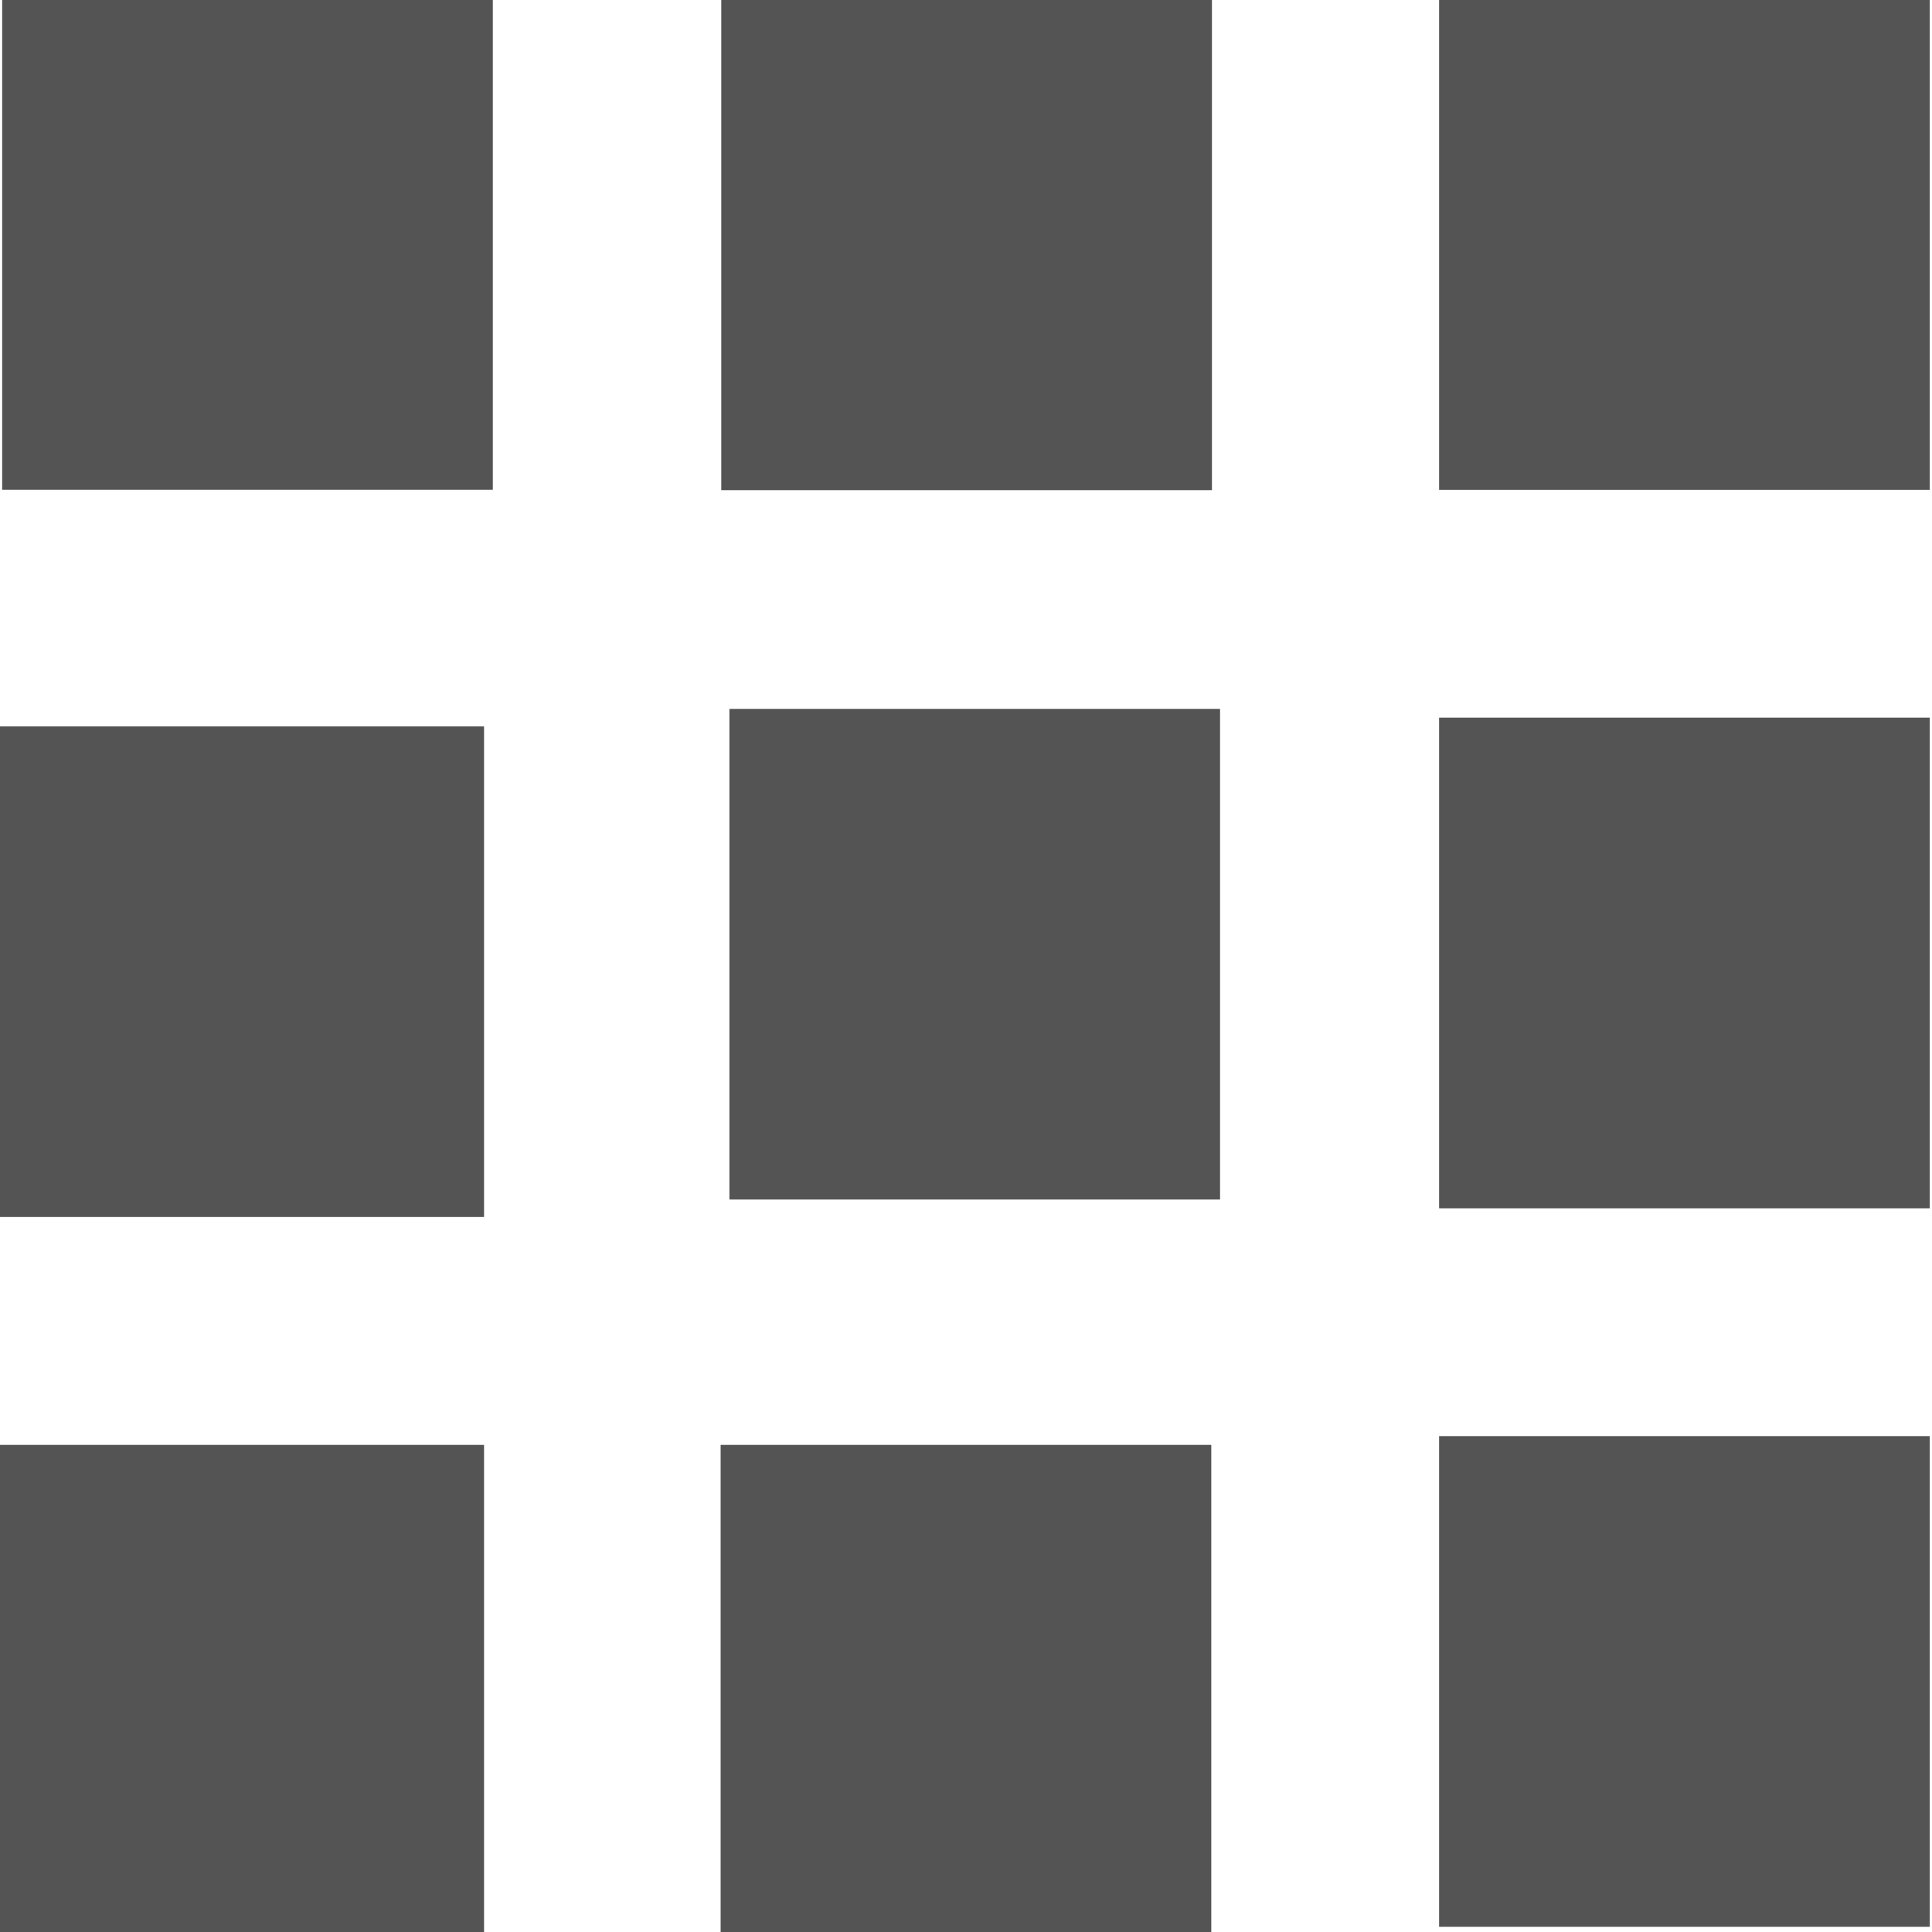
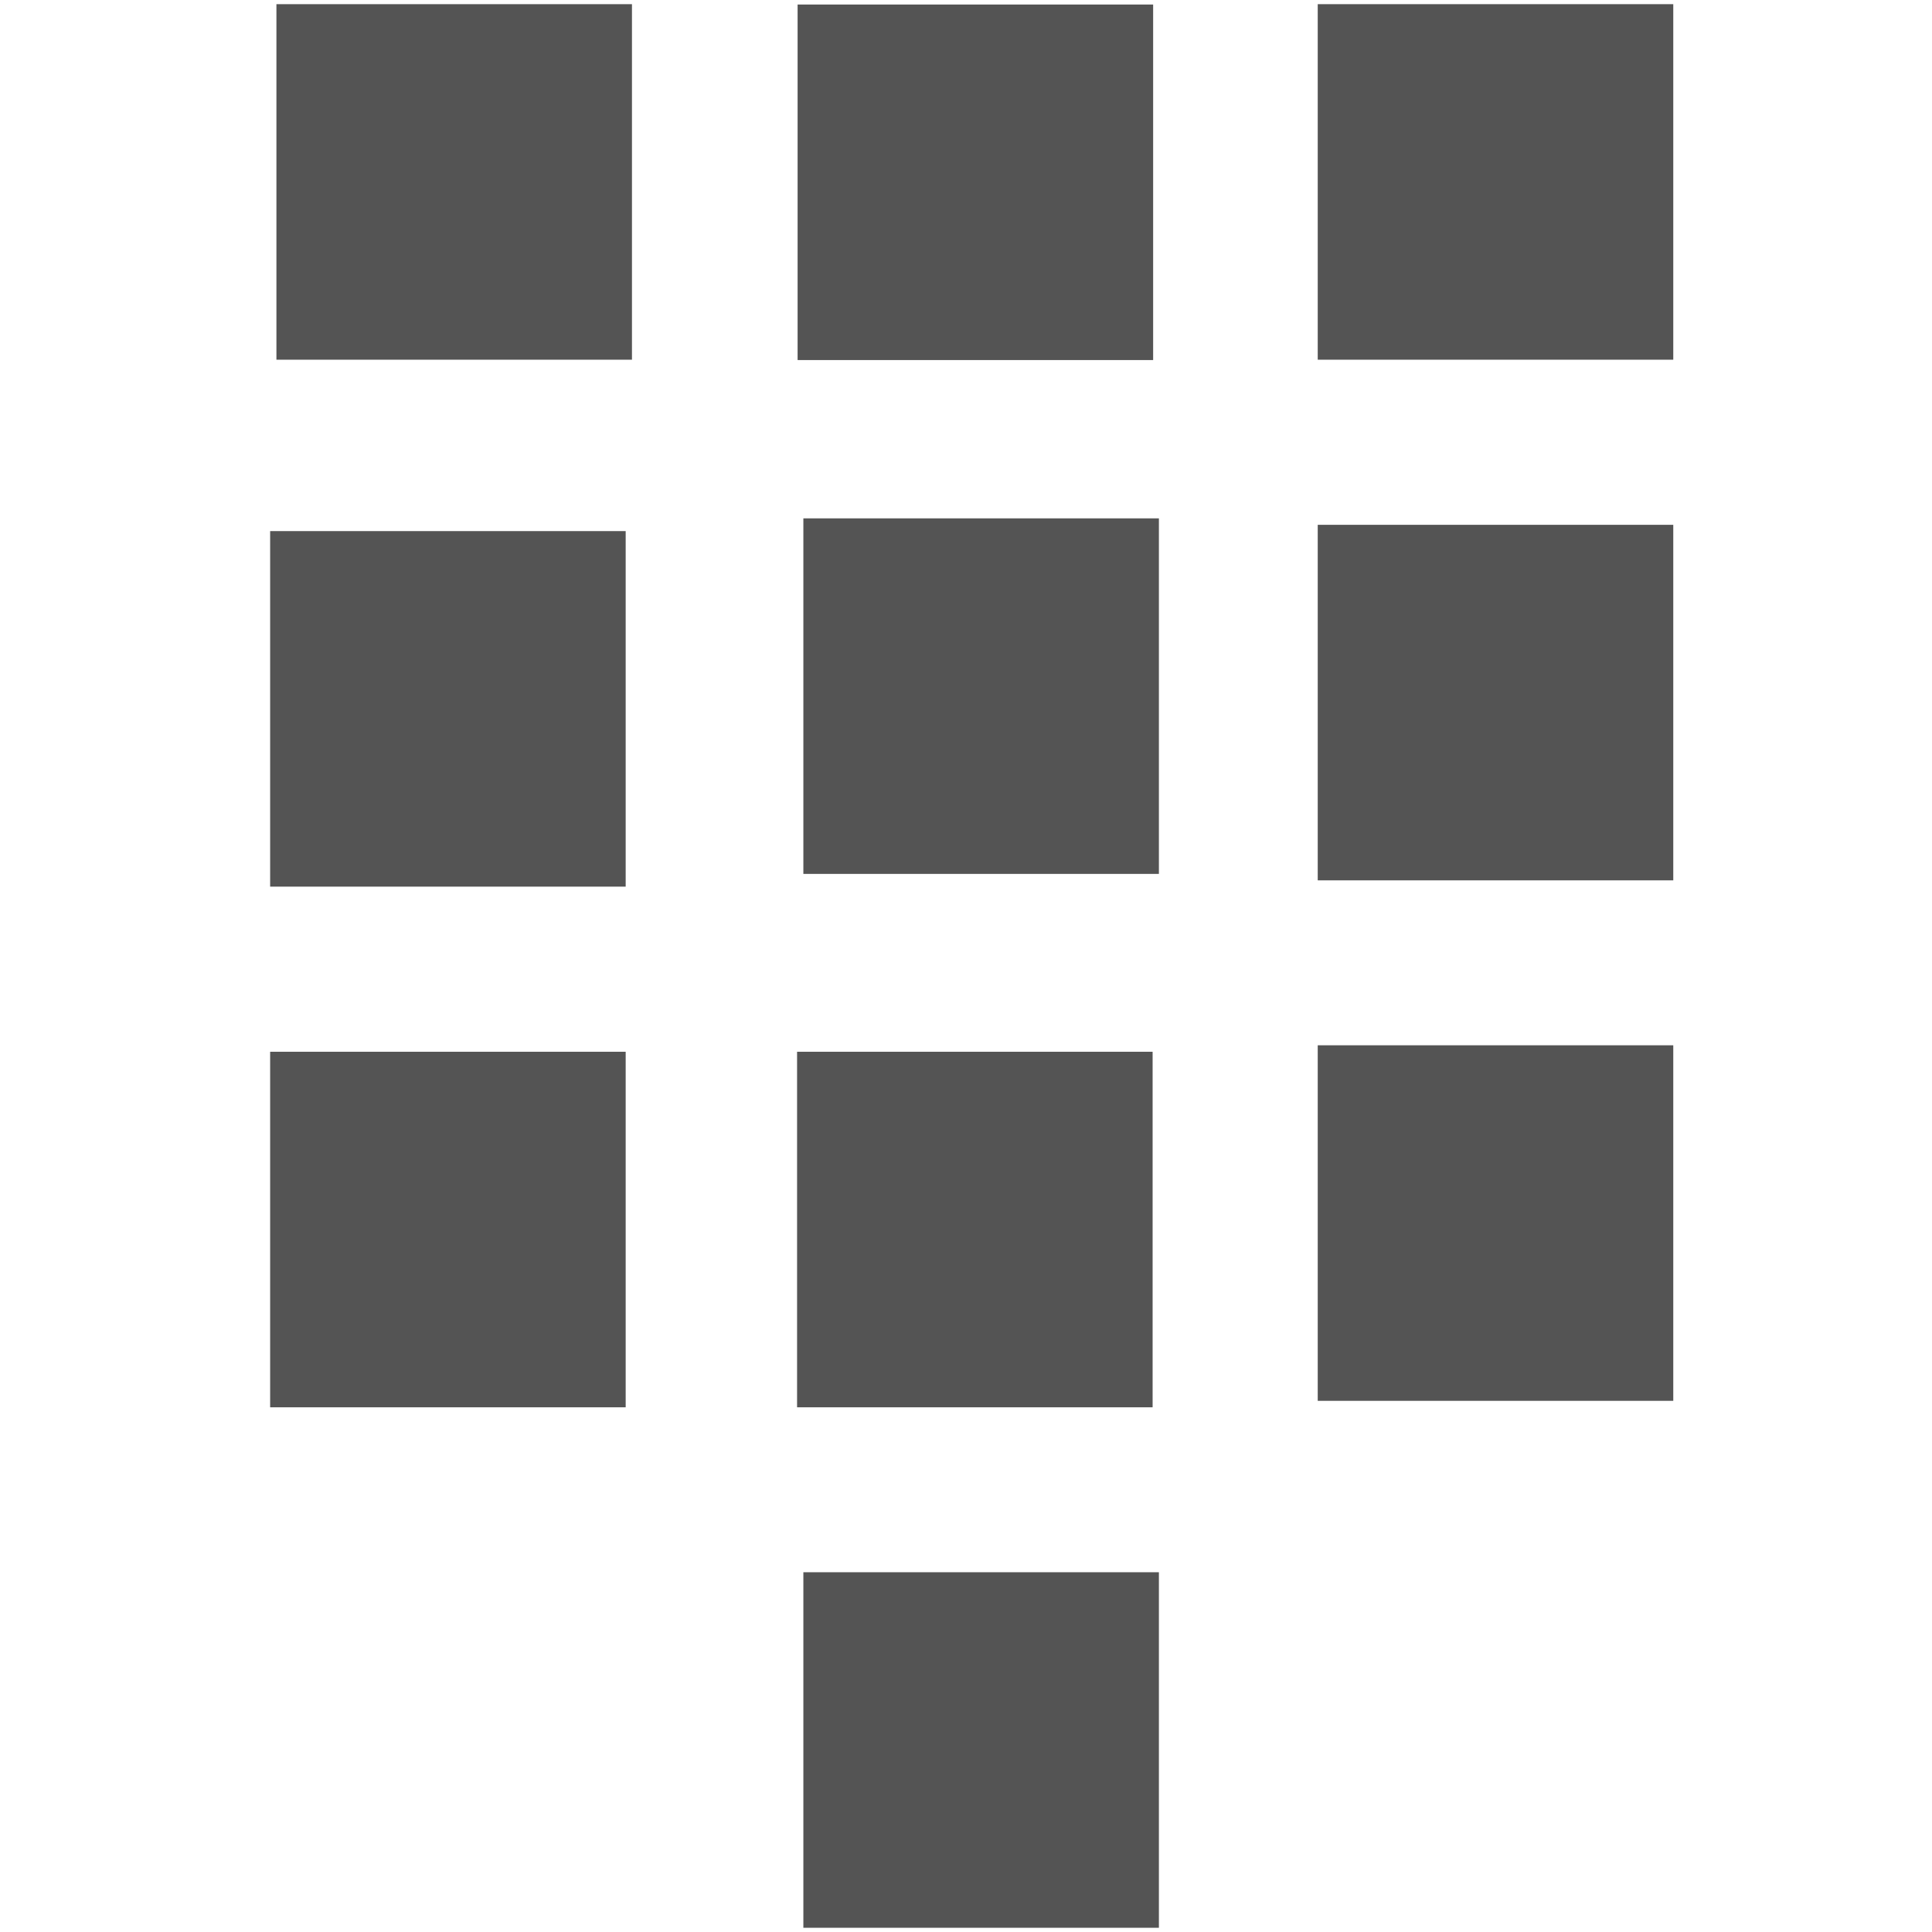
<svg xmlns="http://www.w3.org/2000/svg" xmlns:xlink="http://www.w3.org/1999/xlink" width="24" height="24" id="svg2" version="1.0">
  <defs id="defs4">
    <linearGradient id="linearGradient2433">
      <stop style="stop-color:#008000;stop-opacity:1;" offset="0" id="stop2435" />
      <stop style="stop-color:#008000;stop-opacity:0;" offset="1" id="stop2437" />
    </linearGradient>
    <linearGradient id="linearGradient4269">
      <stop style="stop-color:#26b000;stop-opacity:1;" offset="0" id="stop4271" />
      <stop style="stop-color:#26b000;stop-opacity:0;" offset="1" id="stop4273" />
    </linearGradient>
    <linearGradient id="linearGradient4183">
      <stop id="stop4185" offset="0" style="stop-color:#26b000;stop-opacity:1;" />
      <stop id="stop4187" offset="1" style="stop-color:#145f00;stop-opacity:1;" />
    </linearGradient>
    <linearGradient id="linearGradient4167">
      <stop style="stop-color:#80000e;stop-opacity:1;" offset="0" id="stop4169" />
      <stop style="stop-color:#b00014;stop-opacity:0;" offset="1" id="stop4171" />
    </linearGradient>
    <linearGradient xlink:href="#linearGradient2433" id="linearGradient2439" x1="2.966" y1="-0.801" x2="32.578" y2="16.739" gradientUnits="userSpaceOnUse" />
  </defs>
  <g id="layer1">
    <rect style="color:#bebebe;fill:none;stroke:none;stroke-width:1;marker:none;visibility:visible;display:inline;overflow:visible" id="rect44095-0-2" width="27.25" height="27.25" x="-25.687" y="-27.125" transform="scale(-1,-1)" />
    <rect style="color:#bebebe;fill:none;stroke:none;stroke-width:1;marker:none;visibility:visible;display:inline;overflow:visible" id="rect44095-0" width="27.358" height="27.358" x="-1.68" y="-4.353" />
    <rect y="-18.074" x="-1.68" height="27.402" width="27.402" id="rect44122-0" style="color:#bebebe;fill:none;stroke:none;stroke-width:1;marker:none;visibility:visible;display:inline;overflow:visible" />
    <rect y="-24.857" x="-2.743" height="26.104" width="26.104" id="rect43299-7-0" style="color:#bebebe;fill:none;stroke:none;stroke-width:1;marker:none;visibility:visible;display:inline;overflow:visible" transform="matrix(-0.258819,0.9659258,-0.9659258,-0.258819,0,0)" />
-     <rect style="fill:#545454;fill-opacity:1;stroke:none" id="rect4039" width="6.095" height="6.095" x="0.027" y="-0.011" />
-     <rect style="fill:#545454;fill-opacity:1;stroke:none" id="rect4039-1" width="6.095" height="6.095" x="8.96" y="-6.089" transform="scale(1,-1)" />
-     <rect style="fill:#545454;fill-opacity:1;stroke:none" id="rect4039-1-6" width="6.095" height="6.095" x="17.877" y="-6.085" transform="scale(1,-1)" />
-     <rect style="fill:#545454;fill-opacity:1;stroke:none" id="rect4039-1-6-8" width="6.095" height="6.095" x="17.877" y="-15.01" transform="scale(1,-1)" />
-     <rect style="fill:#545454;fill-opacity:1;stroke:none" id="rect4039-1-6-8-1" width="6.095" height="6.095" x="9.061" y="-14.901" transform="scale(1,-1)" />
-     <rect style="fill:#545454;fill-opacity:1;stroke:none" id="rect4039-1-6-8-2" width="6.095" height="6.095" x="-0.082" y="-15.118" transform="scale(1,-1)" />
-     <rect style="fill:#545454;fill-opacity:1;stroke:none" id="rect4039-1-6-8-16" width="6.095" height="6.095" x="-0.082" y="-24.044" transform="scale(1,-1)" />
-     <rect style="fill:#545454;fill-opacity:1;stroke:none" id="rect4039-1-6-8-6" width="6.095" height="6.095" x="8.952" y="-24.044" transform="scale(1,-1)" />
-     <rect style="fill:#545454;fill-opacity:1;stroke:none" id="rect4039-1-6-8-67" width="6.095" height="6.095" x="17.877" y="-23.935" transform="scale(1,-1)" />
+     <g transform="matrix(2.168198,0,0,2.168198,-280.4028,-1203.979)" id="g4148" style="fill:#545454;fill-opacity:1">
+       <rect y="555.314" x="130.909" height="2.037" width="2.037" id="rect4039" style="fill:#545454;fill-opacity:1;stroke:none" />
+       <rect transform="scale(1,-1)" y="-557.353" x="133.895" height="2.037" width="2.037" id="rect4039-1" style="fill:#545454;fill-opacity:1;stroke:none" />
+       <rect transform="scale(1,-1)" y="-557.351" x="136.875" height="2.037" width="2.037" id="rect4039-1-6" style="fill:#545454;fill-opacity:1;stroke:none" />
+       <rect transform="scale(1,-1)" y="-560.334" x="136.875" height="2.037" width="2.037" id="rect4039-1-6-8" style="fill:#545454;fill-opacity:1;stroke:none" />
+       <rect transform="scale(1,-1)" y="-560.297" x="133.928" height="2.037" width="2.037" id="rect4039-1-6-8-1" style="fill:#545454;fill-opacity:1;stroke:none" />
+       <rect transform="scale(1,-1)" y="-560.37" x="130.873" height="2.037" width="2.037" id="rect4039-1-6-8-2" style="fill:#545454;fill-opacity:1;stroke:none" />
+       <rect transform="scale(1,-1)" y="-563.353" x="130.873" height="2.037" width="2.037" id="rect4039-1-6-8-16" style="fill:#545454;fill-opacity:1;stroke:none" />
+       <rect transform="scale(1,-1)" y="-563.353" x="133.892" height="2.037" width="2.037" id="rect4039-1-6-8-6" style="fill:#545454;fill-opacity:1;stroke:none" />
+       <rect transform="scale(1,-1)" y="-563.316" x="136.875" height="2.037" width="2.037" id="rect4039-1-6-8-67" style="fill:#545454;fill-opacity:1;stroke:none" />
+       <rect transform="scale(1,-1)" y="-566.335" x="133.928" height="2.037" width="2.037" id="rect4039-1-6-8-3" style="fill:#545454;fill-opacity:1;stroke:none" />
+     </g>
  </g>
</svg>
